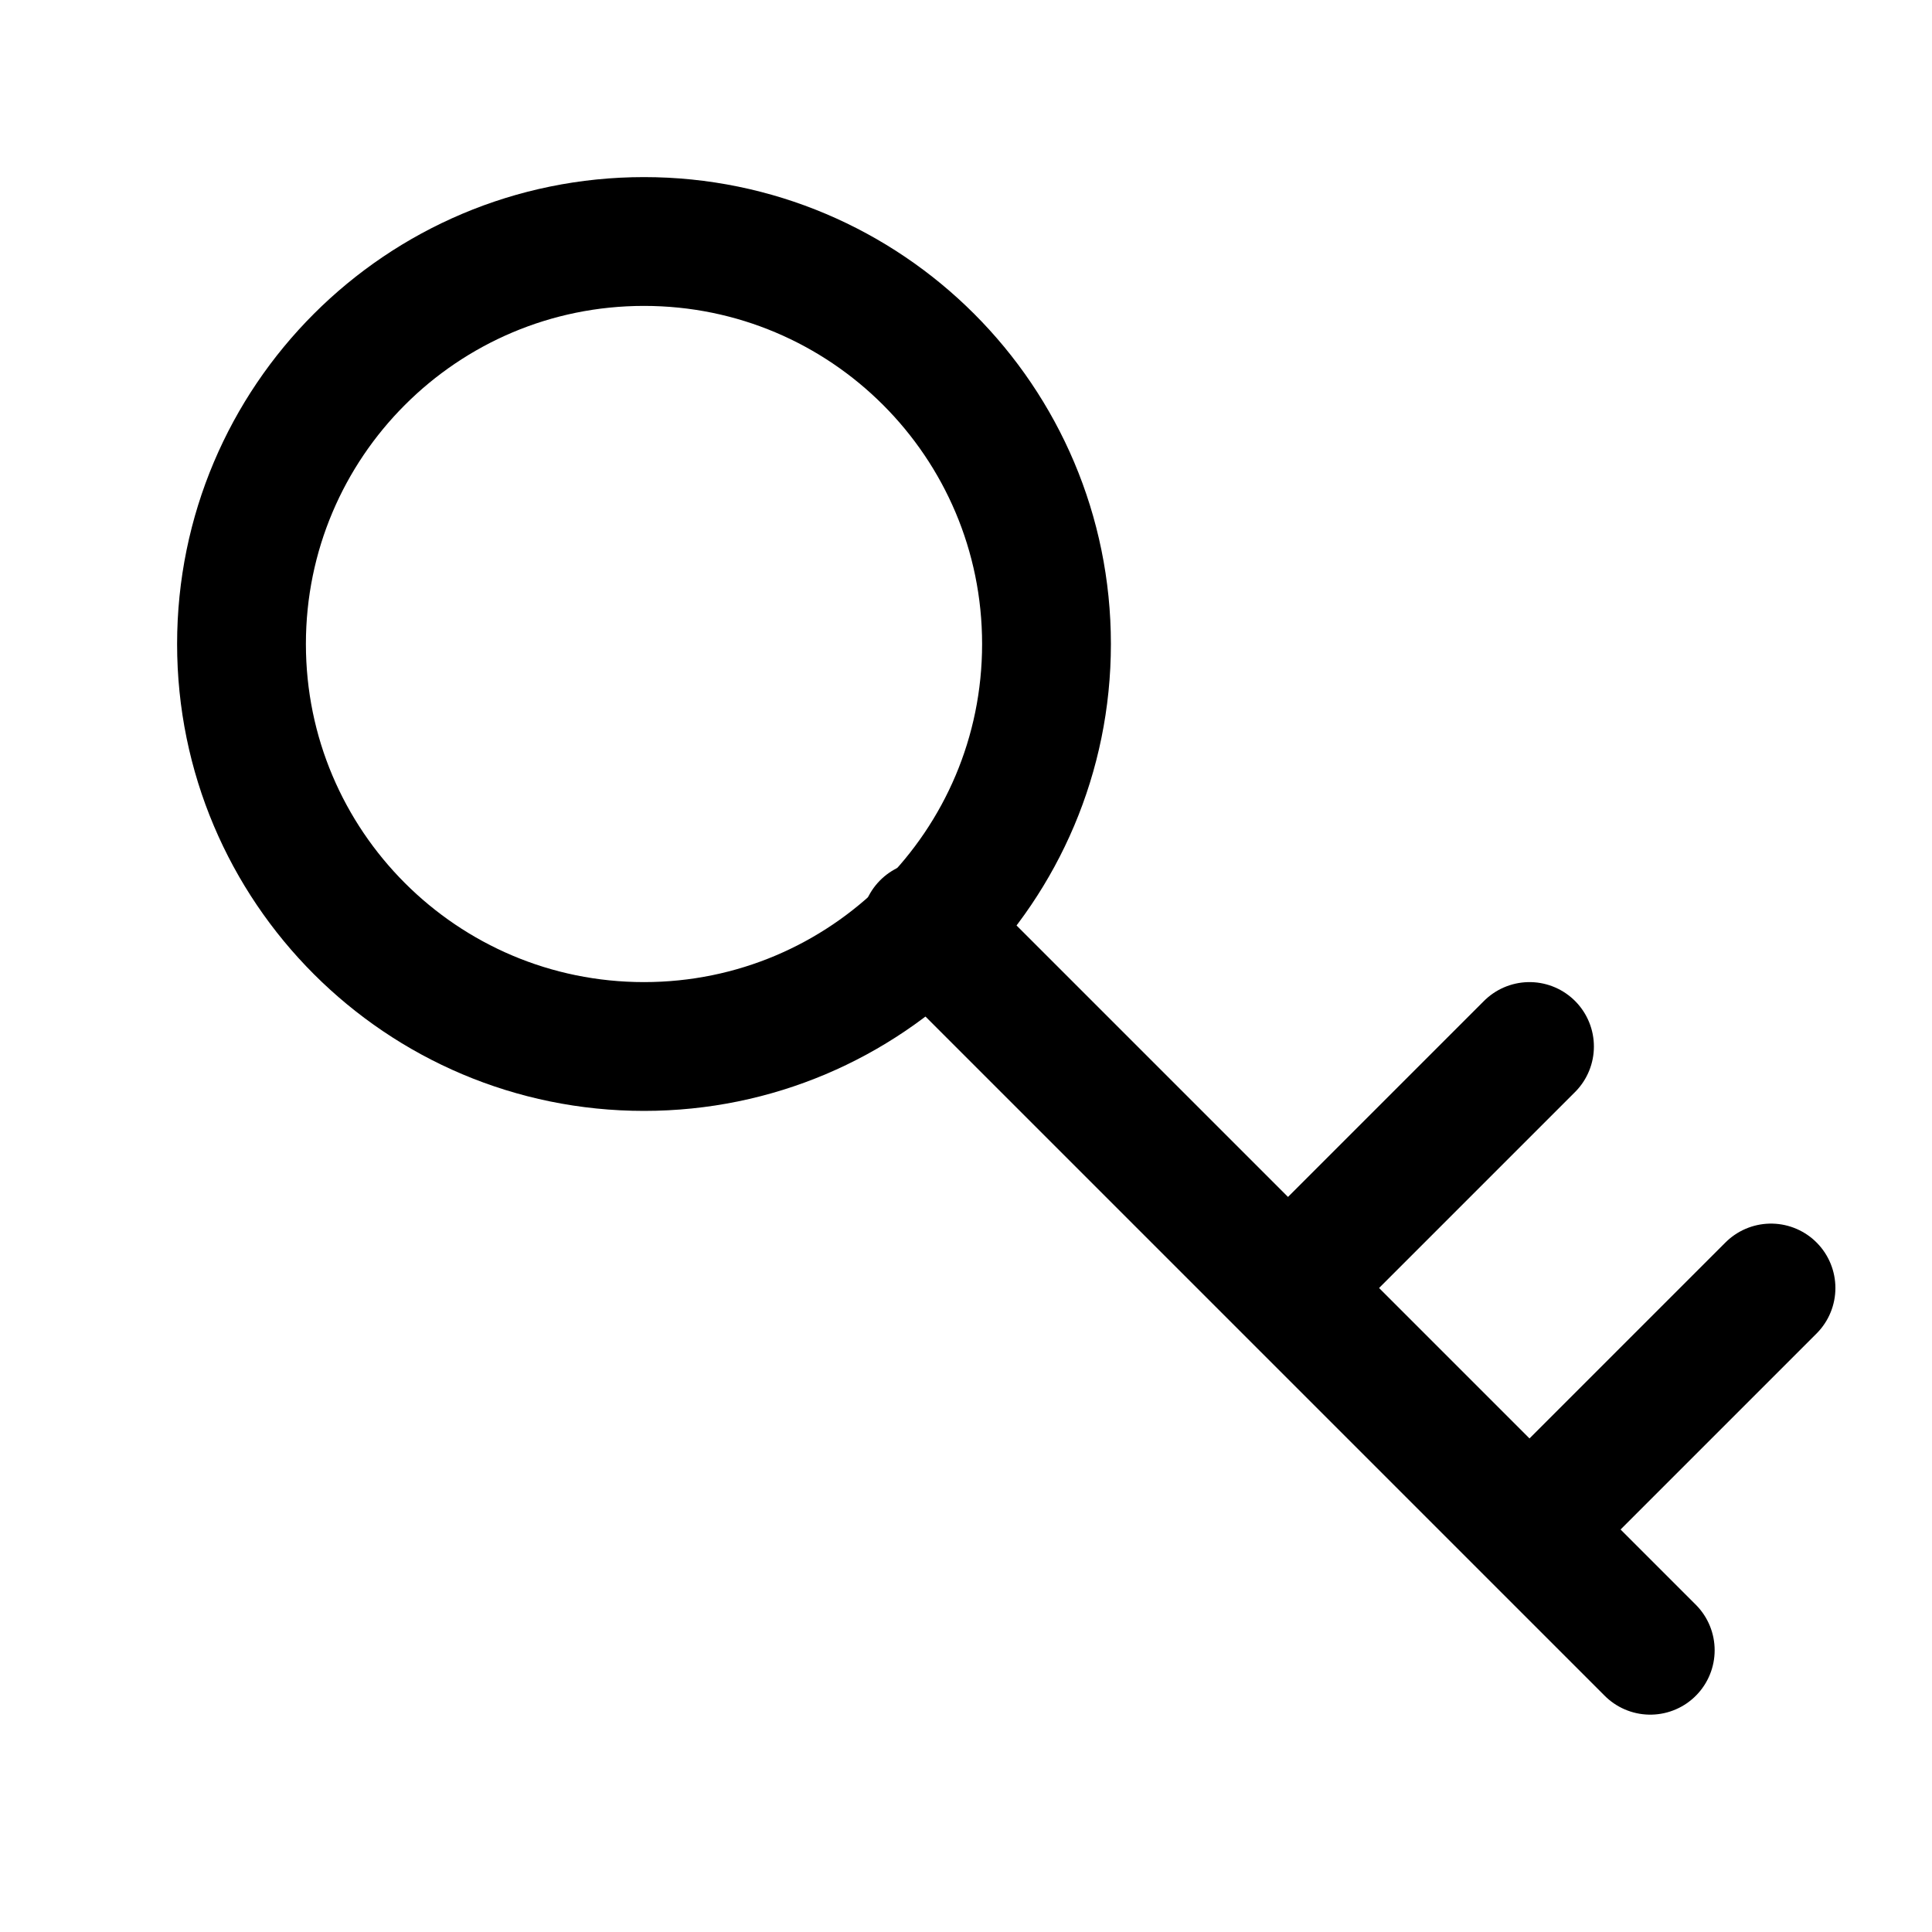
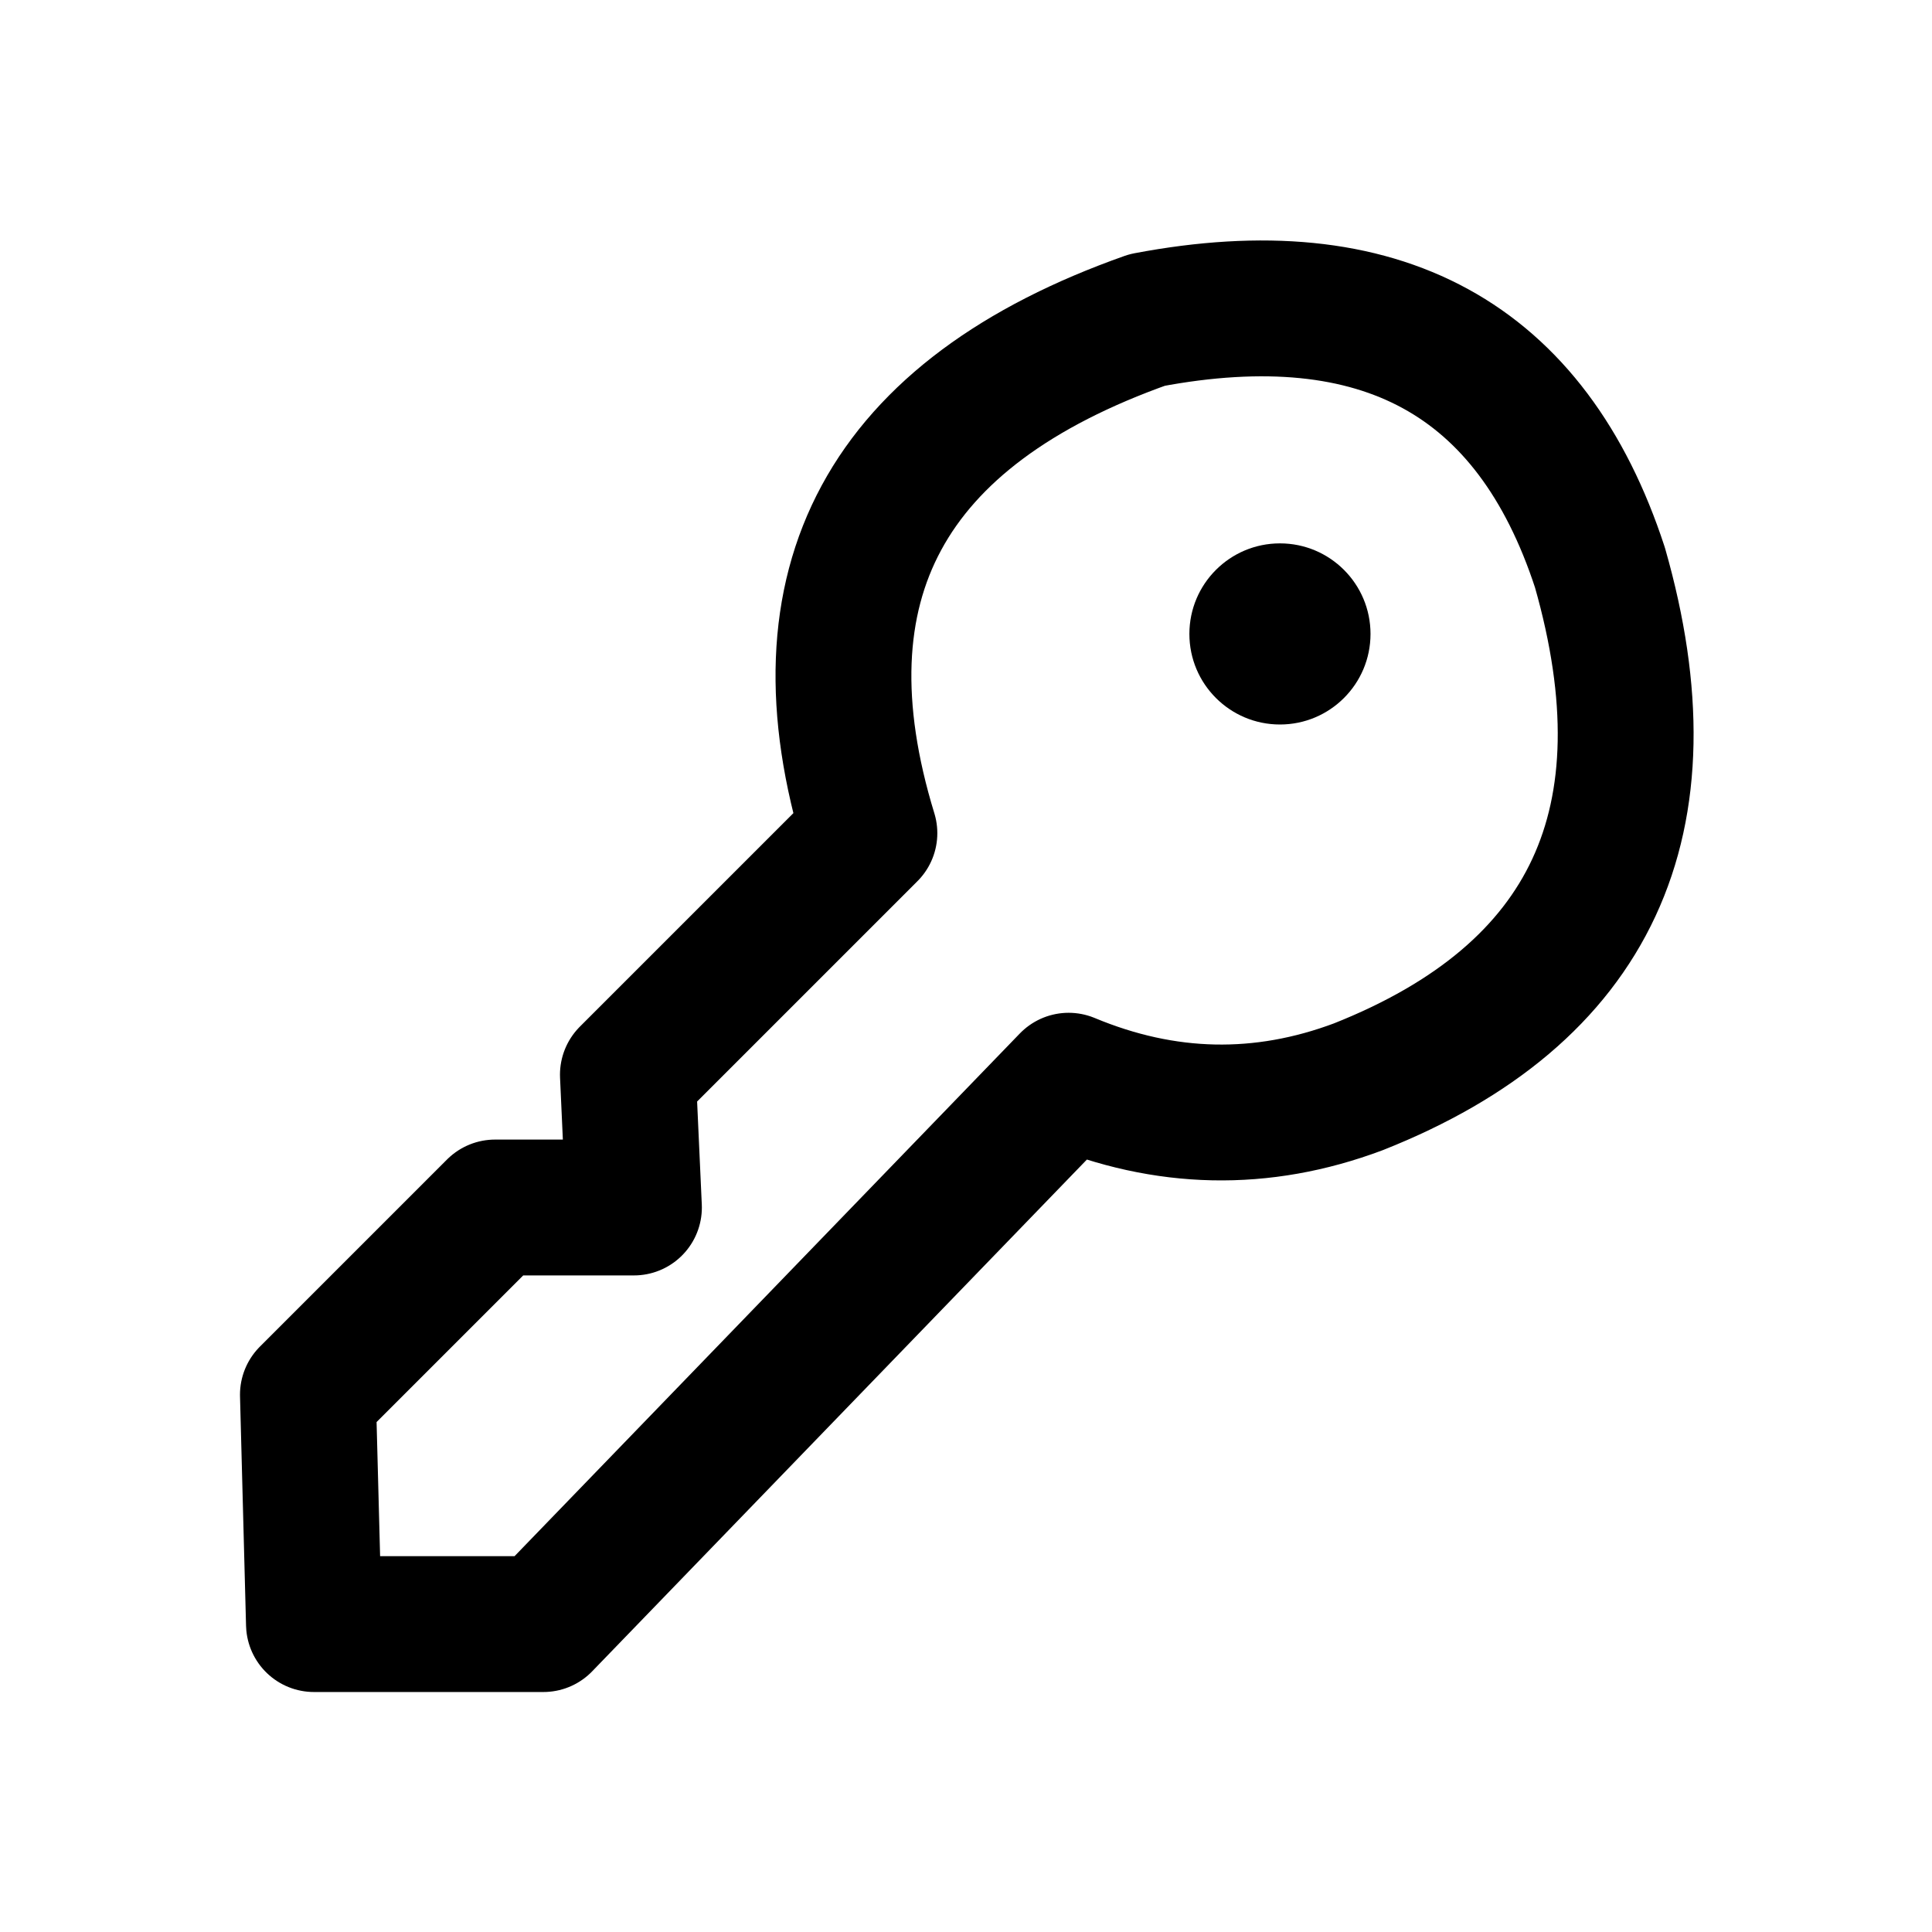
- <svg xmlns="http://www.w3.org/2000/svg" width="24" height="24" viewBox="0 0 24 24" fill="none" stroke="#000" stroke-width="1.6" stroke-linecap="round" stroke-linejoin="round">
-   <circle cx="8" cy="8" r="5" />
-   <path d="m11.5 11.5 9 9M16 16l3-3M19 19l3-3" />
+ <svg xmlns="http://www.w3.org/2000/svg" width="32" height="32" viewBox="0 0 32 32" fill="none" stroke="#000" stroke-width="2.25" stroke-linecap="round" stroke-linejoin="round">
+   <path d="M19 5.3Q24.8 4.2 26.5 9.4Q28.3 15.7 22.5 18Q20.1 18.9 17.7 17.9L9 26.9 5.2 26.9 5.1 23.1 8.2 20 10.5 20 10.4 17.8 14.4 13.8Q12.5 7.6 19 5.3Z" />
+   <circle cx="21.2" cy="10.5" r="1.5" fill="#000" stroke="none" />
</svg>
